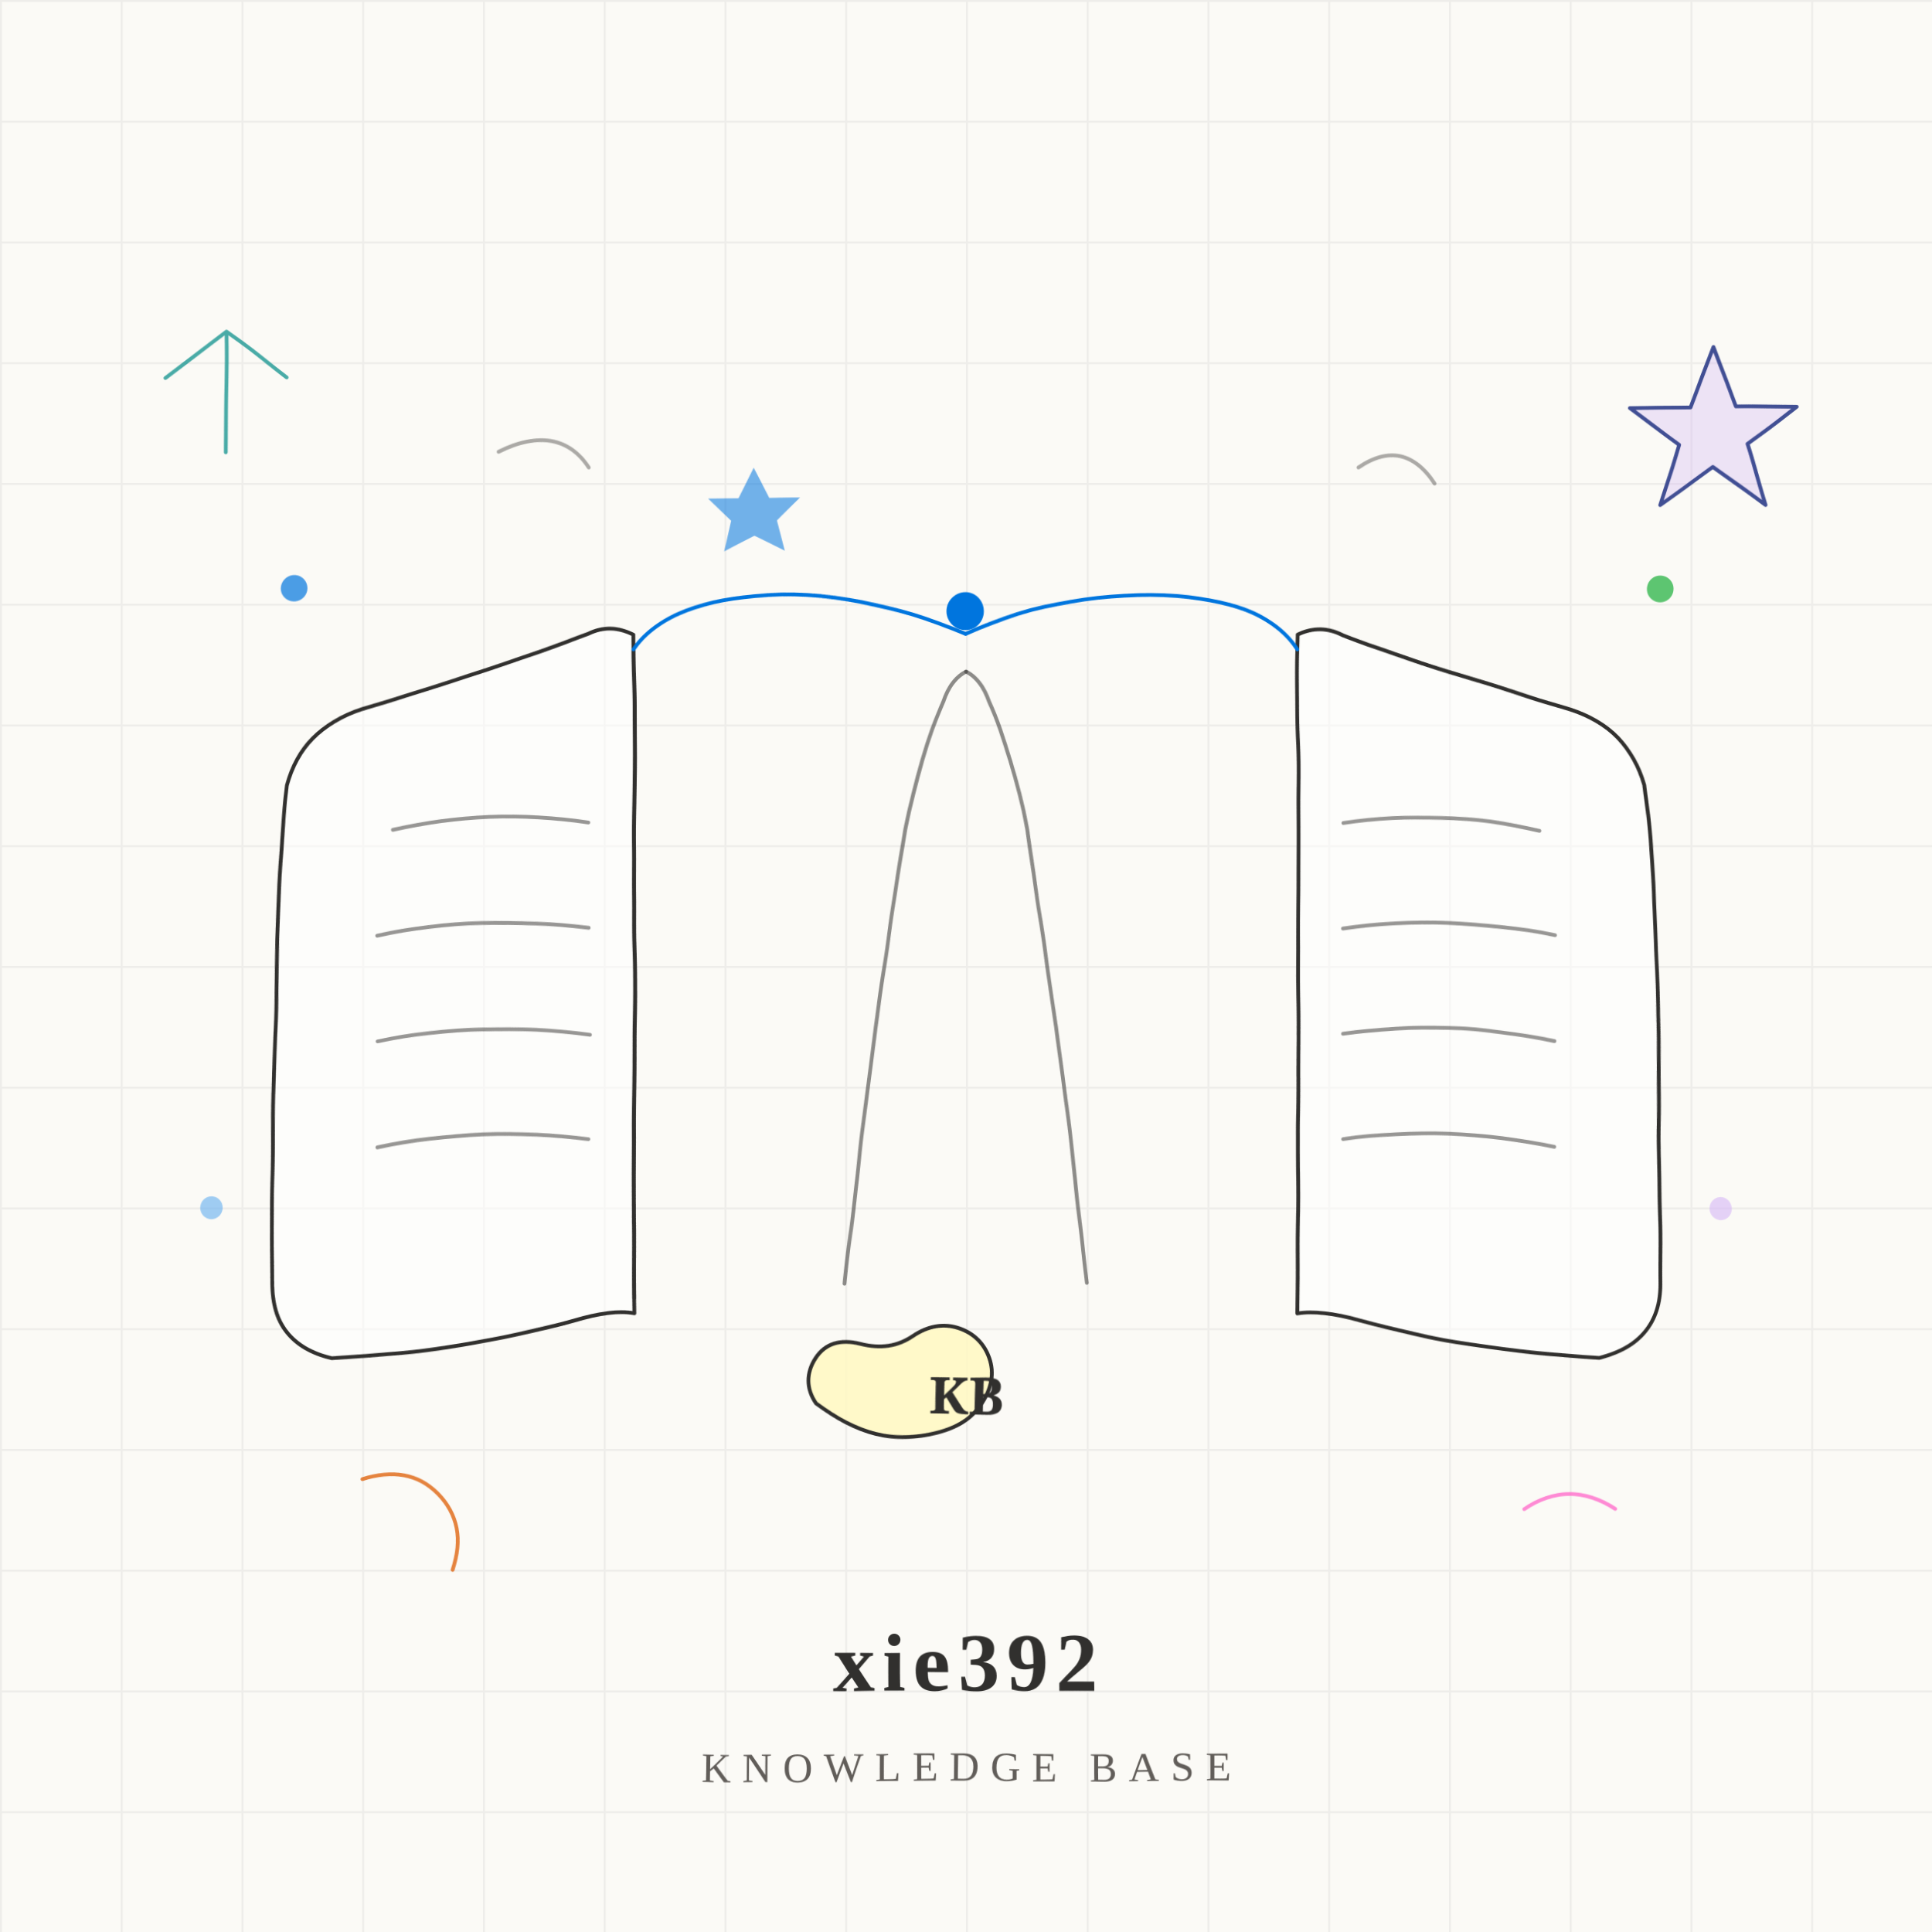
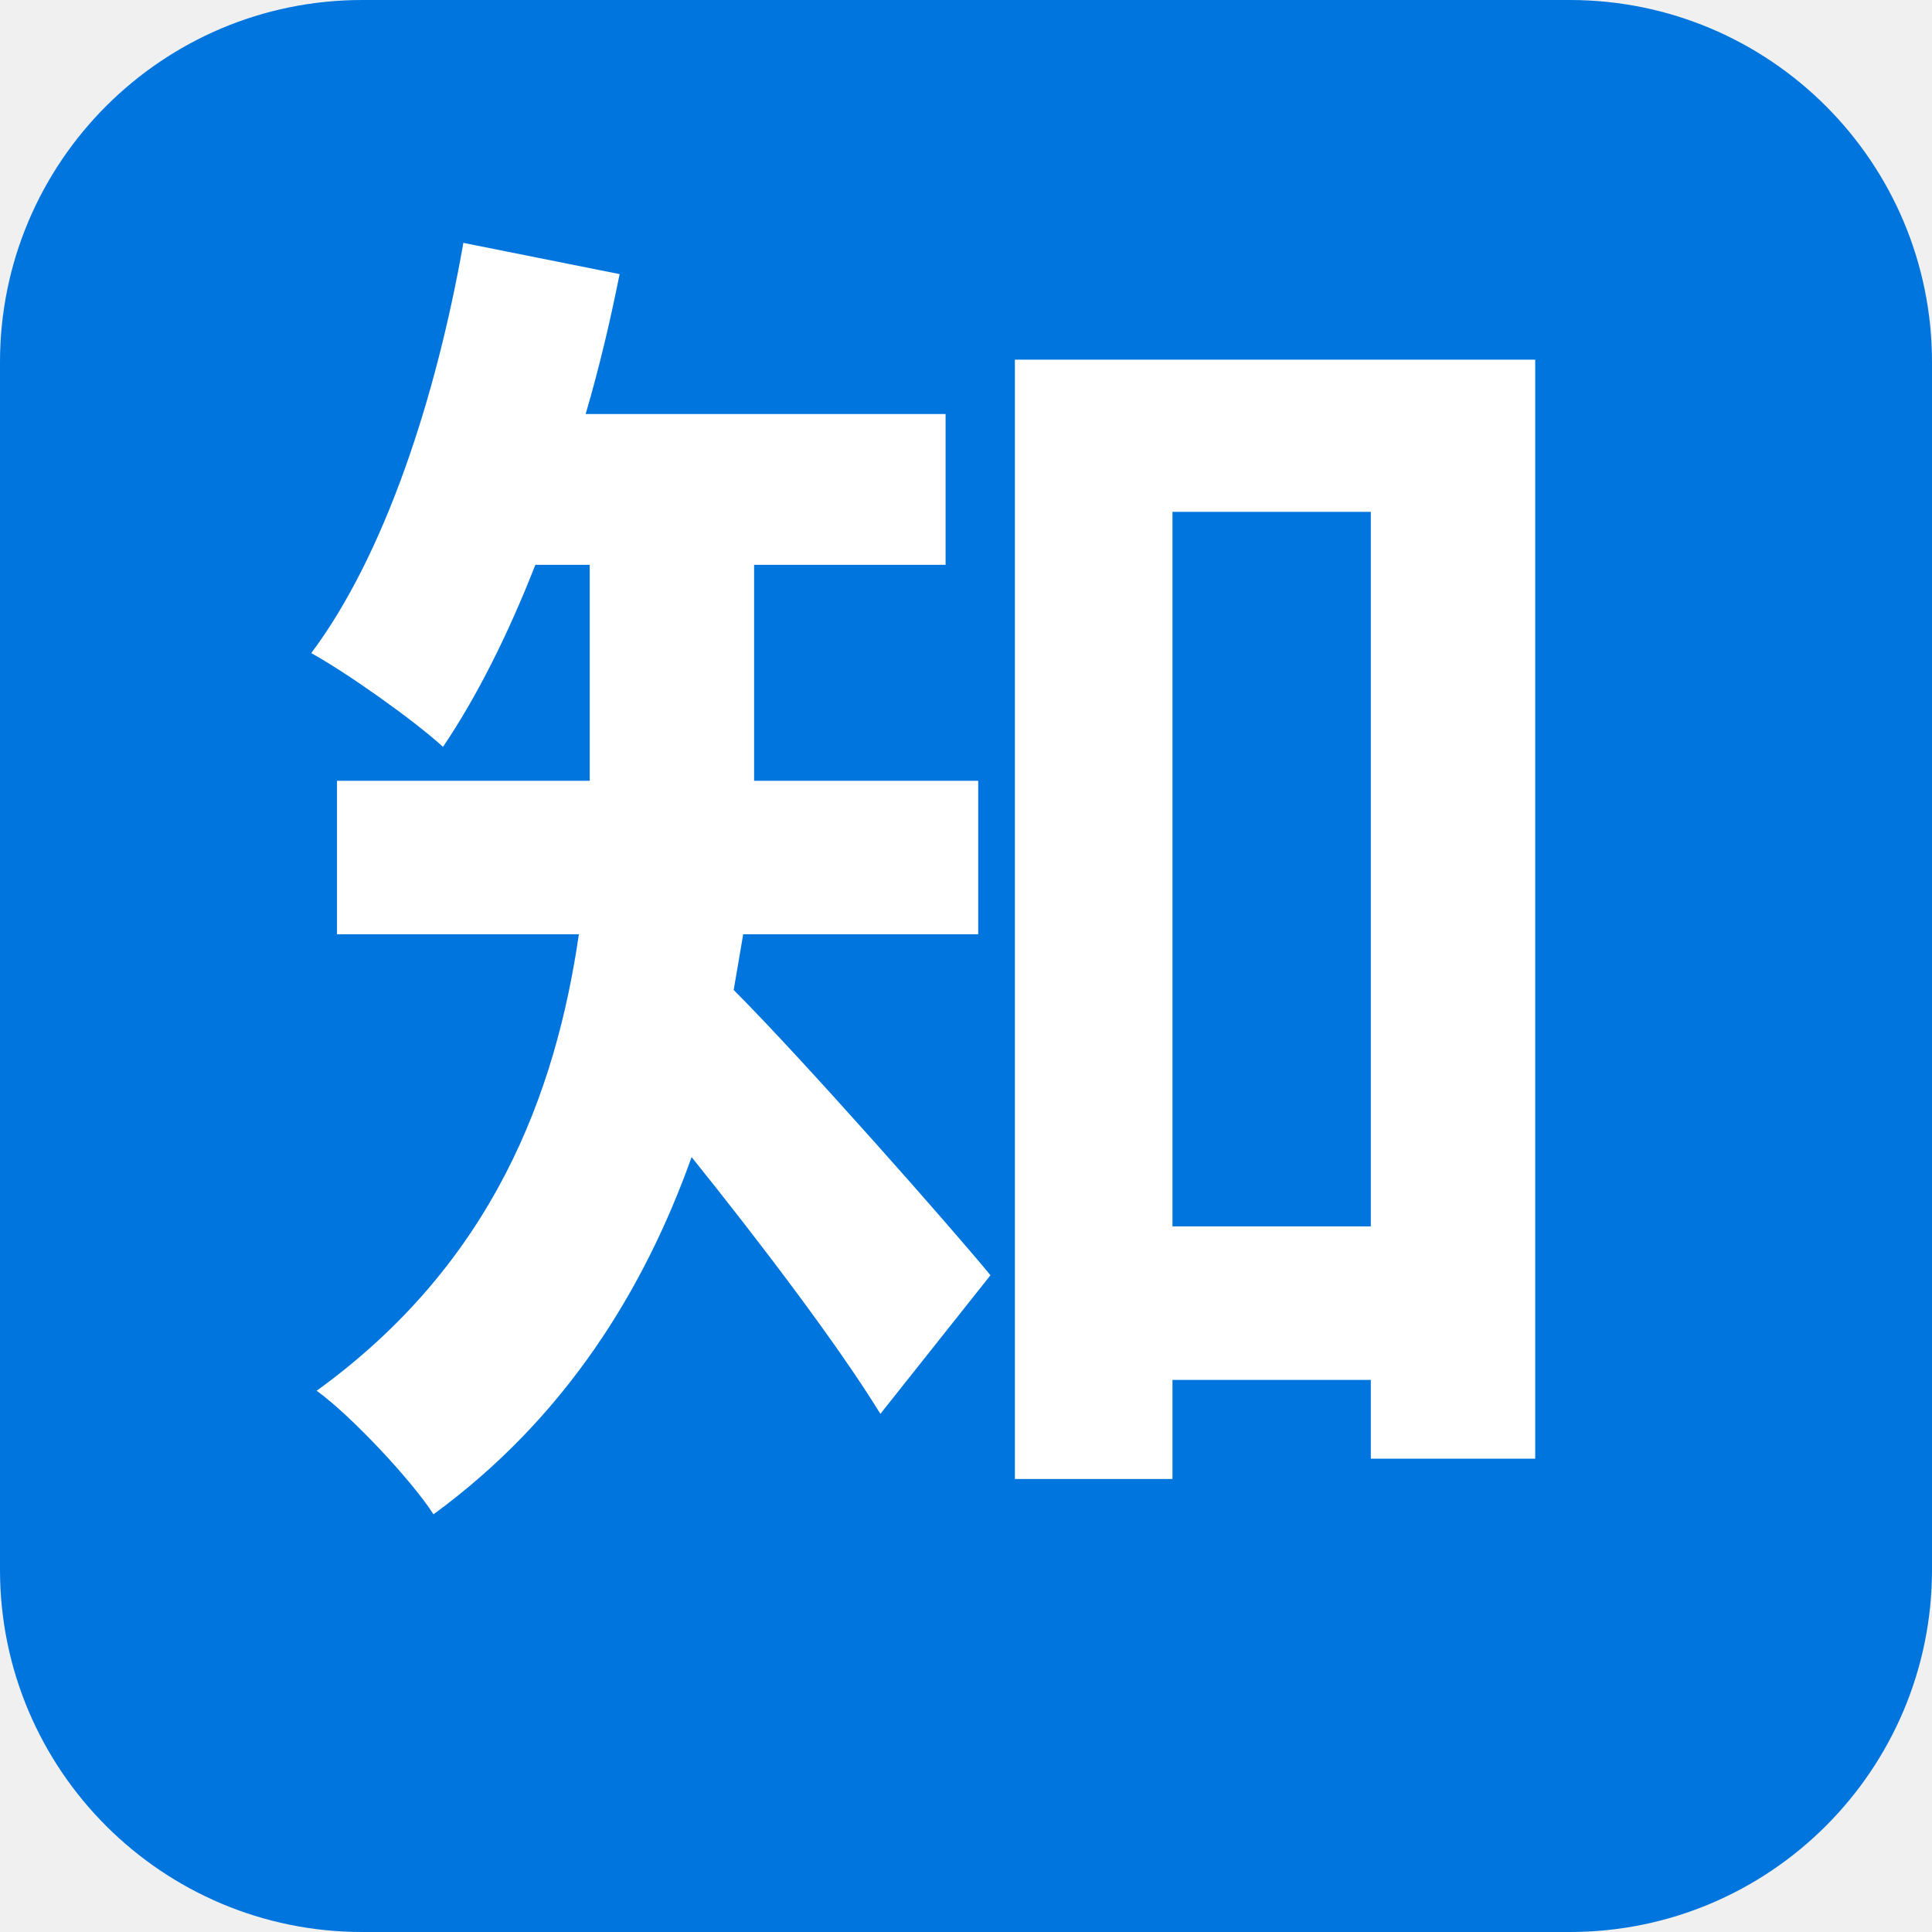
<svg xmlns="http://www.w3.org/2000/svg" viewBox="0 0 512 512" width="512" height="512">
-   <defs>
-     <filter id="roughen">
-       <feTurbulence type="fractalNoise" baseFrequency="0.02" numOctaves="3" result="noise" />
-       <feDisplacementMap in="SourceGraphic" in2="noise" scale="1.2" xChannelSelector="R" yChannelSelector="G" />
-     </filter>
-     <pattern id="grid" width="32" height="32" patternUnits="userSpaceOnUse">
-       <path d="M 32 0 L 0 0 0 32" fill="none" stroke="rgba(96,93,89,0.08)" strokeWidth="1" />
-     </pattern>
-   </defs>
-   <rect width="512" height="512" fill="#fbfaf6" />
-   <rect width="512" height="512" fill="url(#grid)" />
-   <g filter="url(#roughen)" fill="none" stroke-linecap="round" stroke-linejoin="round">
-     <path d="M 168 168 Q 162 165 156 168 Q 130 178 96 188 Q 80 193 76 208 Q 72 240 72 340 Q 72 356 88 360 Q 124 358 152 350 Q 162 347 168 348 Z" stroke="#31302e" strokeWidth="3.2" fill="rgba(255,255,255,0.5)" />
-     <path d="M 344 168 Q 350 165 356 168 Q 382 178 416 188 Q 432 193 436 208 Q 440 240 440 340 Q 440 356 424 360 Q 388 358 360 350 Q 350 347 344 348 Z" stroke="#31302e" strokeWidth="3.2" fill="rgba(255,255,255,0.5)" />
-     <path d="M 168 172 Q 168 220 168 344" stroke="#31302e" strokeWidth="2.8" />
-     <path d="M 256 178 Q 252 180 250 186 Q 244 200 240 220 Q 236 244 232 272 Q 228 304 224 340" stroke="#31302e" strokeWidth="2.2" opacity="0.55" />
-     <path d="M 256 178 Q 260 180 262 186 Q 268 200 272 220 Q 276 244 280 272 Q 284 304 288 340" stroke="#31302e" strokeWidth="2.2" opacity="0.55" />
-     <path d="M 104 220 Q 130 214 156 218" stroke="#31302e" strokeWidth="2" opacity="0.5" />
-     <path d="M 100 248 Q 128 242 156 246" stroke="#31302e" strokeWidth="2" opacity="0.5" />
-     <path d="M 100 276 Q 128 270 156 274" stroke="#31302e" strokeWidth="2" opacity="0.5" />
-     <path d="M 100 304 Q 128 298 156 302" stroke="#31302e" strokeWidth="2" opacity="0.5" />
-     <path d="M 356 218 Q 382 214 408 220" stroke="#31302e" strokeWidth="2" opacity="0.5" />
-     <path d="M 356 246 Q 384 242 412 248" stroke="#31302e" strokeWidth="2" opacity="0.5" />
-     <path d="M 356 274 Q 384 270 412 276" stroke="#31302e" strokeWidth="2" opacity="0.5" />
-     <path d="M 356 302 Q 384 298 412 304" stroke="#31302e" strokeWidth="2" opacity="0.5" />
-     <path d="M 256 168 Q 228 156 200 158 Q 176 160 168 172" stroke="#0075de" strokeWidth="3.2" />
-     <path d="M 256 168 Q 284 156 312 158 Q 336 160 344 172" stroke="#0075de" strokeWidth="3.2" />
-     <circle cx="256" cy="162" r="5" fill="#0075de" stroke="none" />
-     <g transform="translate(256 372)">
-       <path d="M -40 0 Q -44 -6 -40 -12 Q -36 -18 -28 -16 Q -20 -14 -14 -18 Q -8 -22 -2 -20 Q 4 -18 6 -12 Q 8 -6 4 0 Q 0 6 -8 8 Q -16 10 -24 8 Q -32 6 -40 0 Z" stroke="#31302e" strokeWidth="2.2" fill="rgba(255,248,197,0.9)" />
-       <text x="0" y="3" text-anchor="middle" font-family="'Georgia', serif" font-size="14" font-weight="700" fill="#31302e" stroke="none" filter="url(#roughen)">KB</text>
-     </g>
-     <path d="M 60 120 L 60 88 M 60 88 L 76 100 M 60 88 L 44 100" stroke="#2a9d99" strokeWidth="2.8" opacity="0.85" />
-     <path d="M 448 108 L 454 92 L 460 108 L 476 108 L 463 118 L 468 134 L 454 124 L 440 134 L 445 118 L 432 108 Z" stroke="#213183" strokeWidth="2.4" fill="rgba(214,182,246,0.4)" opacity="0.85" />
-     <path d="M 96 392 Q 108 388 116 396 Q 124 404 120 416" stroke="#dd5b00" strokeWidth="2.4" opacity="0.75" fill="none" />
-     <path d="M 404 400 Q 416 392 428 400" stroke="#ff64c8" strokeWidth="2.4" opacity="0.75" fill="none" />
-     <circle cx="78" cy="156" r="3.5" fill="#0075de" opacity="0.7" />
-     <circle cx="440" cy="156" r="3.5" fill="#1aae39" opacity="0.7" />
-     <circle cx="56" cy="320" r="3" fill="#62aef0" opacity="0.6" />
-     <circle cx="456" cy="320" r="3" fill="#d6b6f6" opacity="0.6" />
-     <path d="M 132 120 Q 148 112 156 124" stroke="#31302e" strokeWidth="1.8" opacity="0.4" fill="none" />
-     <path d="M 360 124 Q 372 116 380 128" stroke="#31302e" strokeWidth="1.8" opacity="0.4" fill="none" />
-     <path d="M 196 132 L 200 124 L 204 132 L 212 132 L 206 138 L 208 146 L 200 142 L 192 146 L 194 138 L 188 132 Z" fill="#0075de" opacity="0.55" />
-   </g>
-   <text x="256" y="448" text-anchor="middle" font-family="'Georgia', 'Times New Roman', serif" font-size="22" font-weight="600" fill="#31302e" letter-spacing="2" filter="url(#roughen)">xie392</text>
-   <text x="256" y="472" text-anchor="middle" font-family="'Georgia', 'Times New Roman', serif" font-size="11" fill="#615d59" letter-spacing="3" filter="url(#roughen)">KNOWLEDGE BASE</text>
+   <rect width="512" height="512" rx="96" ry="96" fill="#0075de" />
+   <text x="256" y="370" text-anchor="middle" font-family="'PingFang SC','Hiragino Sans GB','Microsoft YaHei','Noto Sans SC',sans-serif" font-size="360" font-weight="700" fill="#ffffff">知</text>
</svg>
